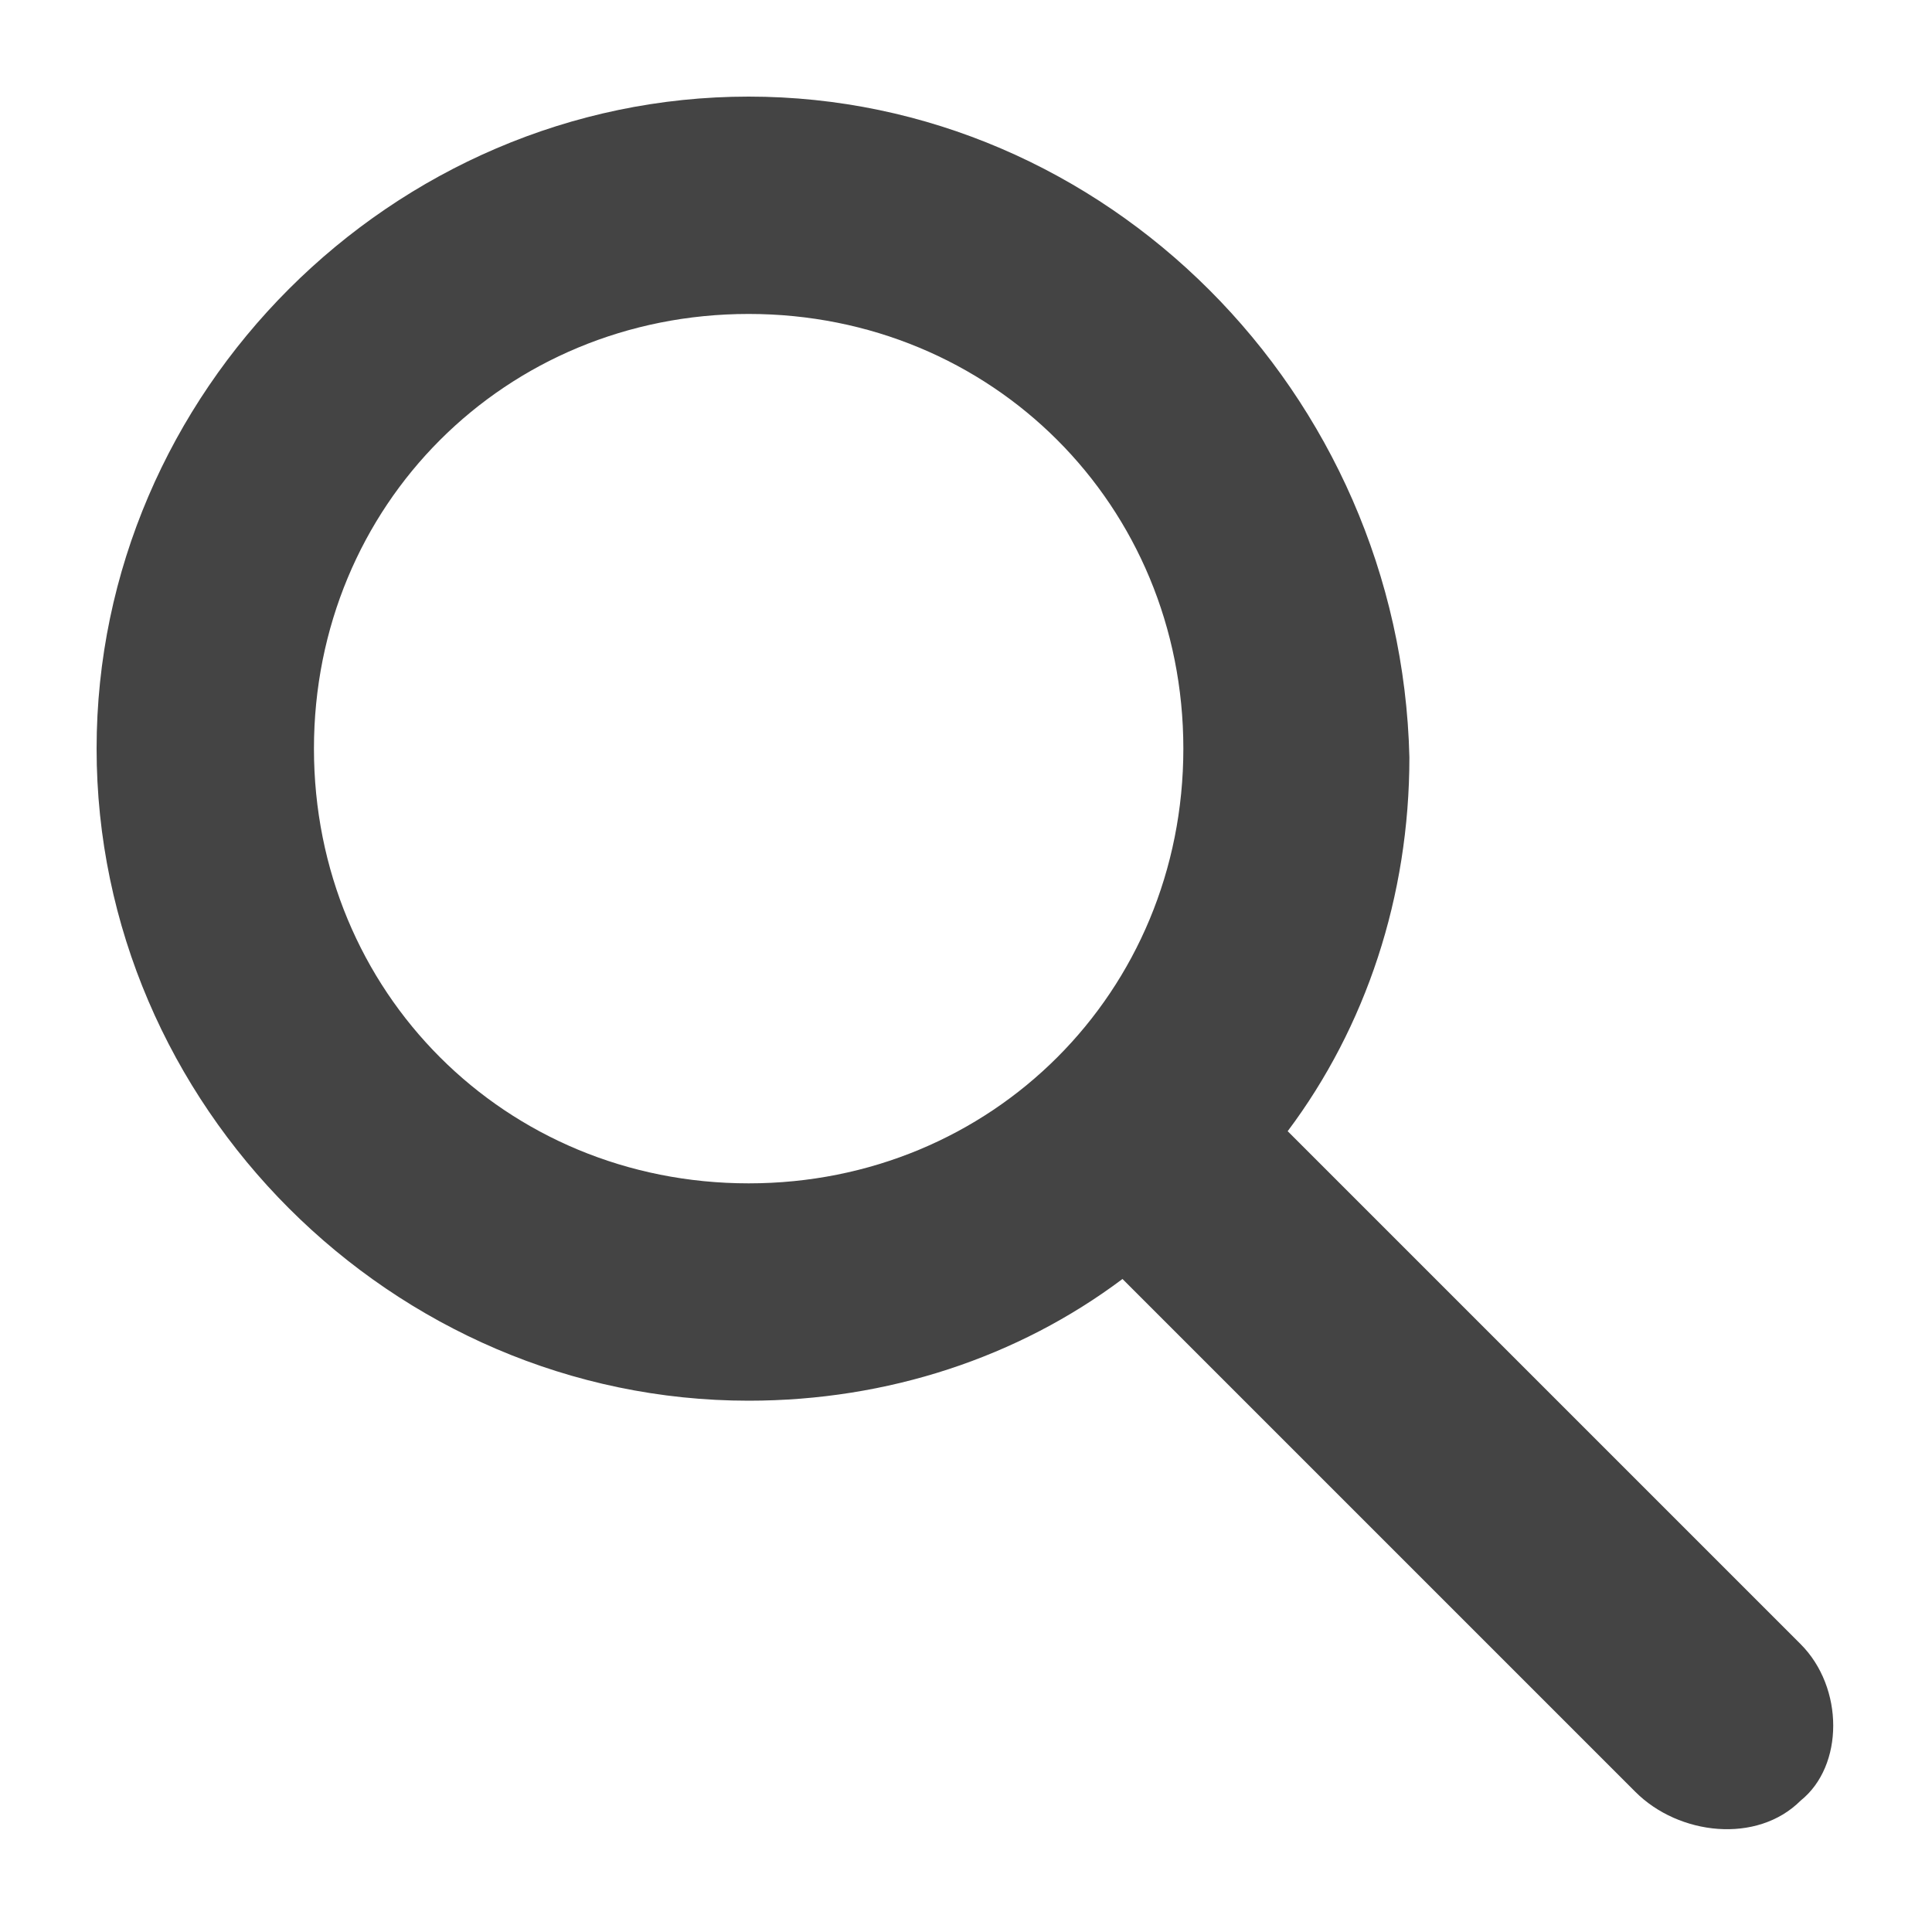
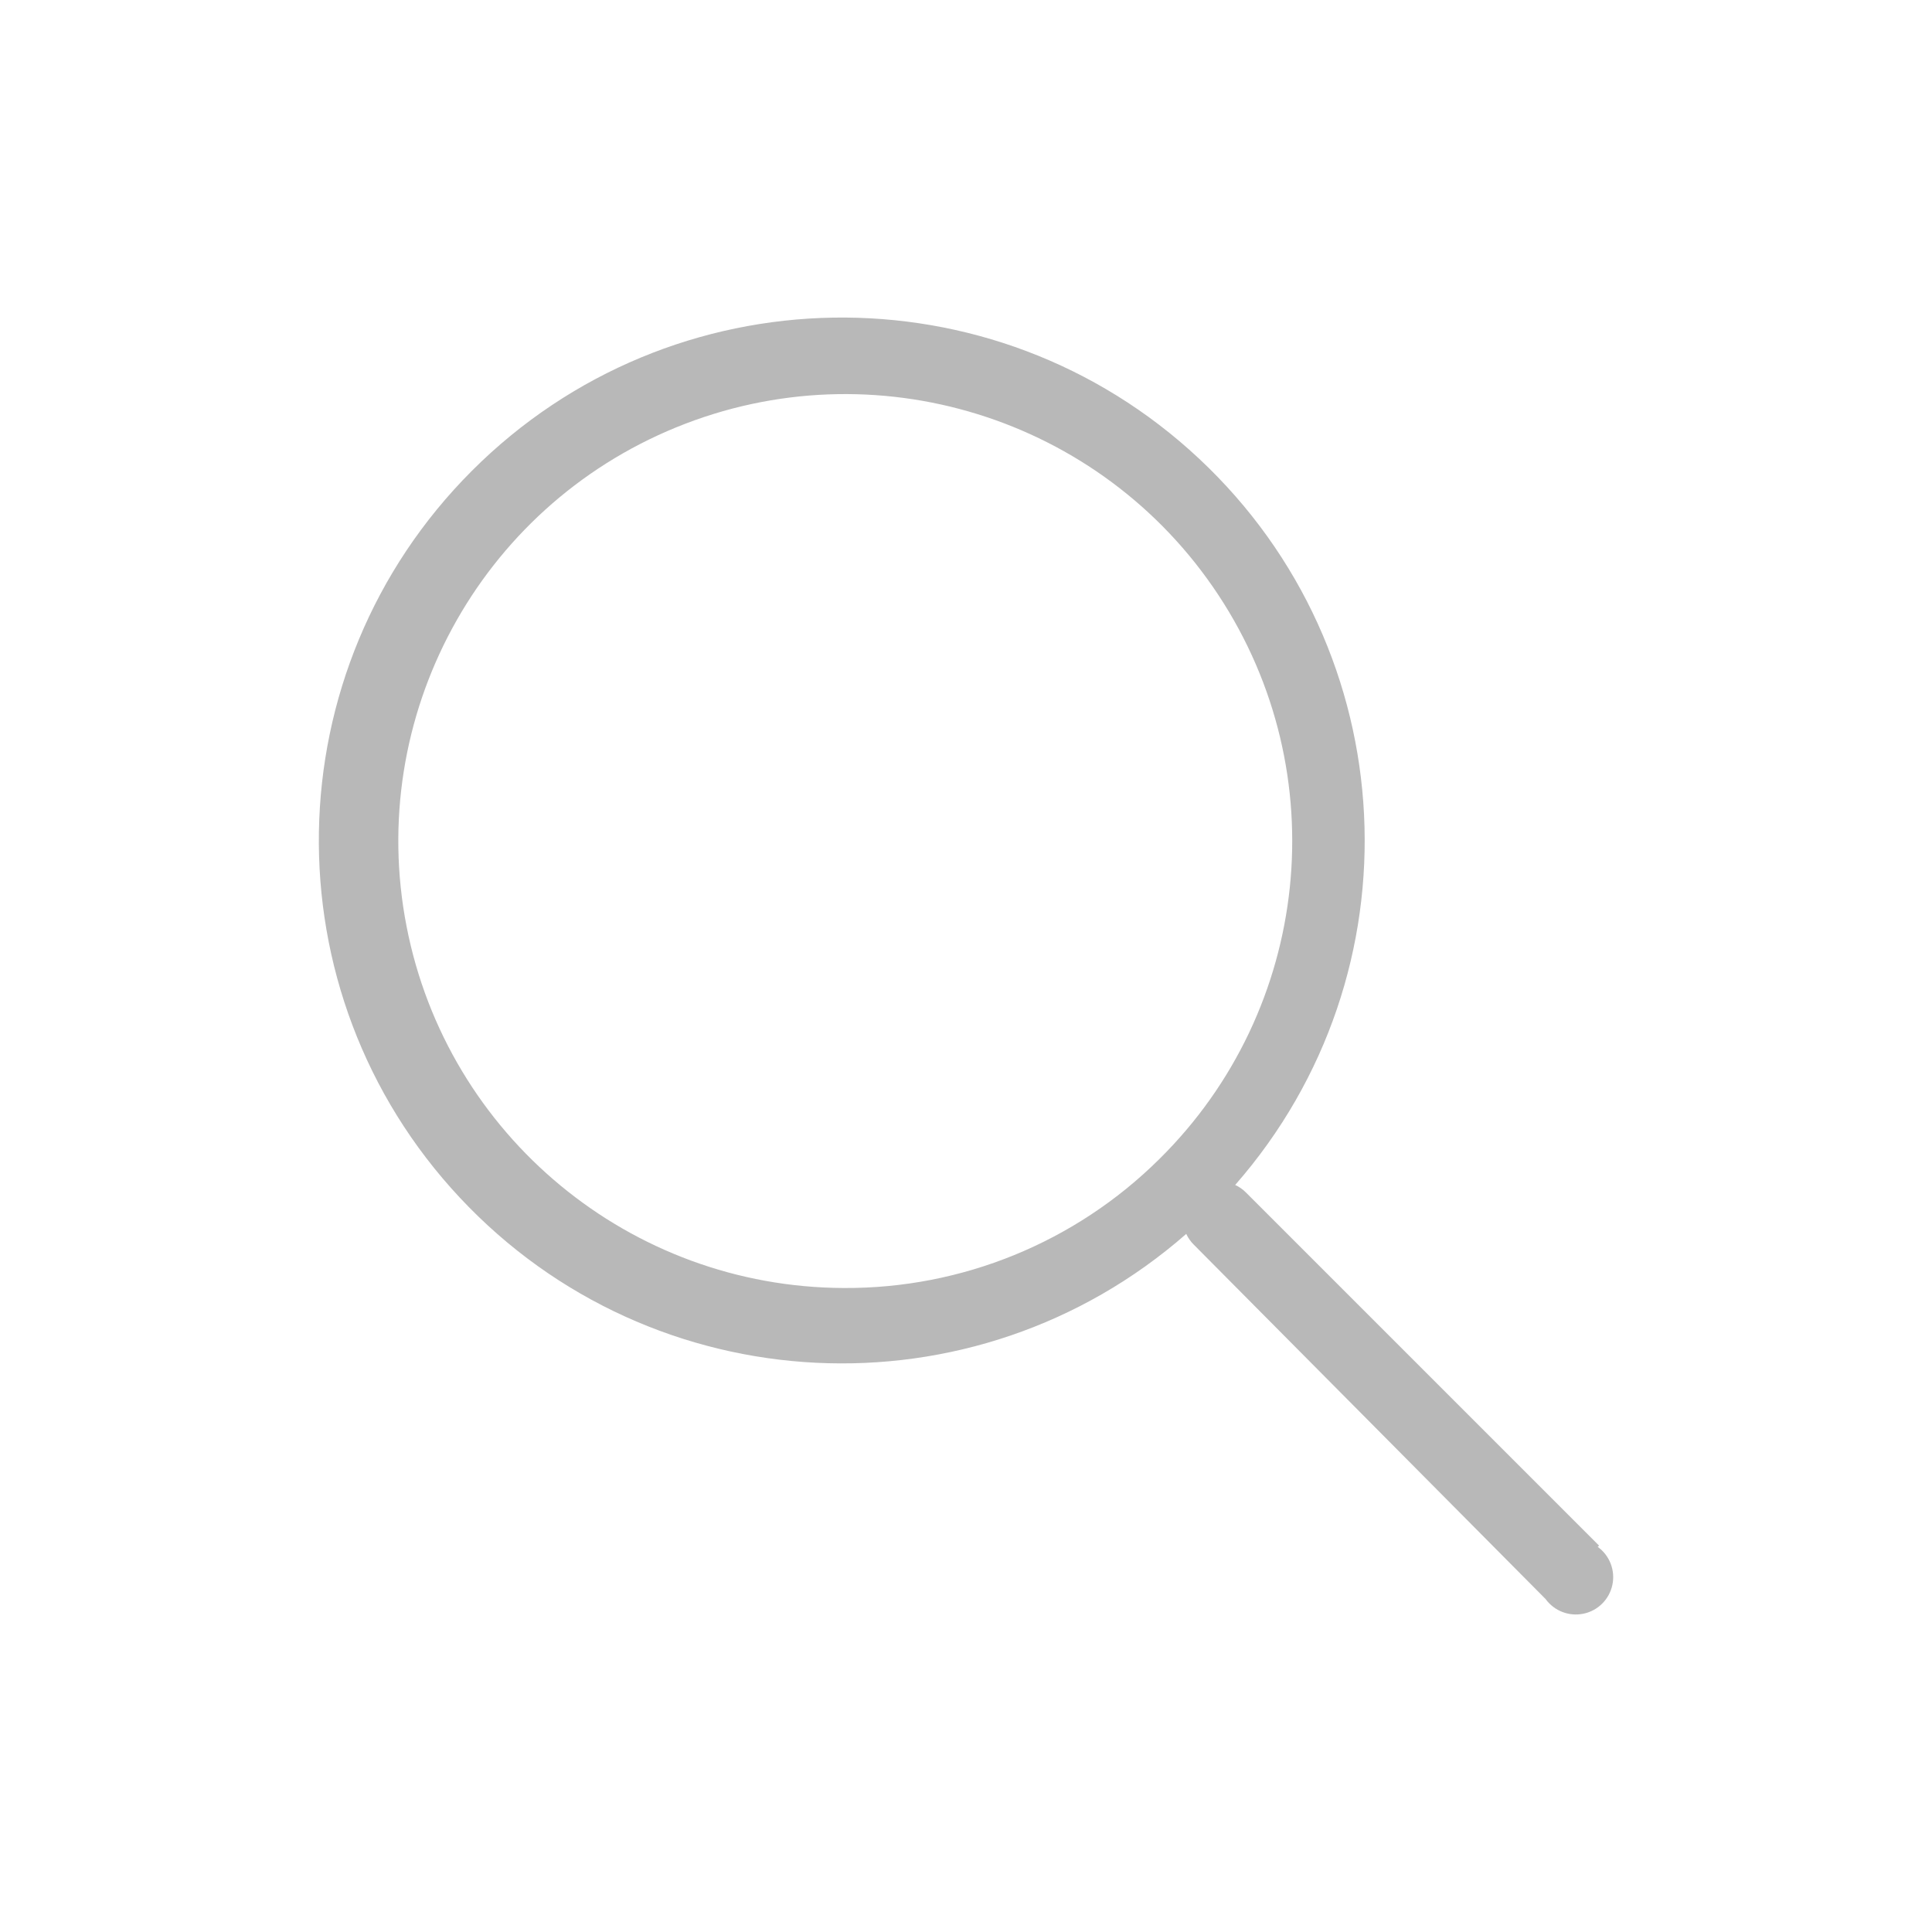
- <svg xmlns="http://www.w3.org/2000/svg" width="20" height="20" viewBox="0 0 20 20" class="icon">
-   <path fill="#444" d="M18.64 17.02l-5.31-5.31c.81-1.08 1.26-2.43 1.26-3.87C14.5 4.06 11.44 1 7.75 1S1 4.06 1 7.75s3.06 6.75 6.75 6.75c1.44 0 2.79-.45 3.87-1.26l5.31 5.31c.45.45 1.26.54 1.71.09.45-.36.45-1.17 0-1.62zM3.25 7.75c0-2.52 1.98-4.5 4.5-4.5s4.5 1.98 4.5 4.5-1.98 4.5-4.5 4.5-4.5-1.98-4.5-4.5z" />
+ <svg xmlns="http://www.w3.org/2000/svg" id="Capa_1" data-name="Capa 1" viewBox="0 0 30 30">
+   <defs>
+     <style>.cls-1{fill:#b8b8b8;}</style>
+   </defs>
+   <path class="cls-1" d="M24.83,24l-5.48-5.48a.57.57,0,0,0-.17-.12,8.12,8.12,0,1,0-.76.76.57.57,0,0,0,.12.17L24,24.83a.58.58,0,1,0,.81-.81ZM13.1,20A6.94,6.94,0,1,1,18,18,6.9,6.9,0,0,1,13.1,20Z" />
</svg>
